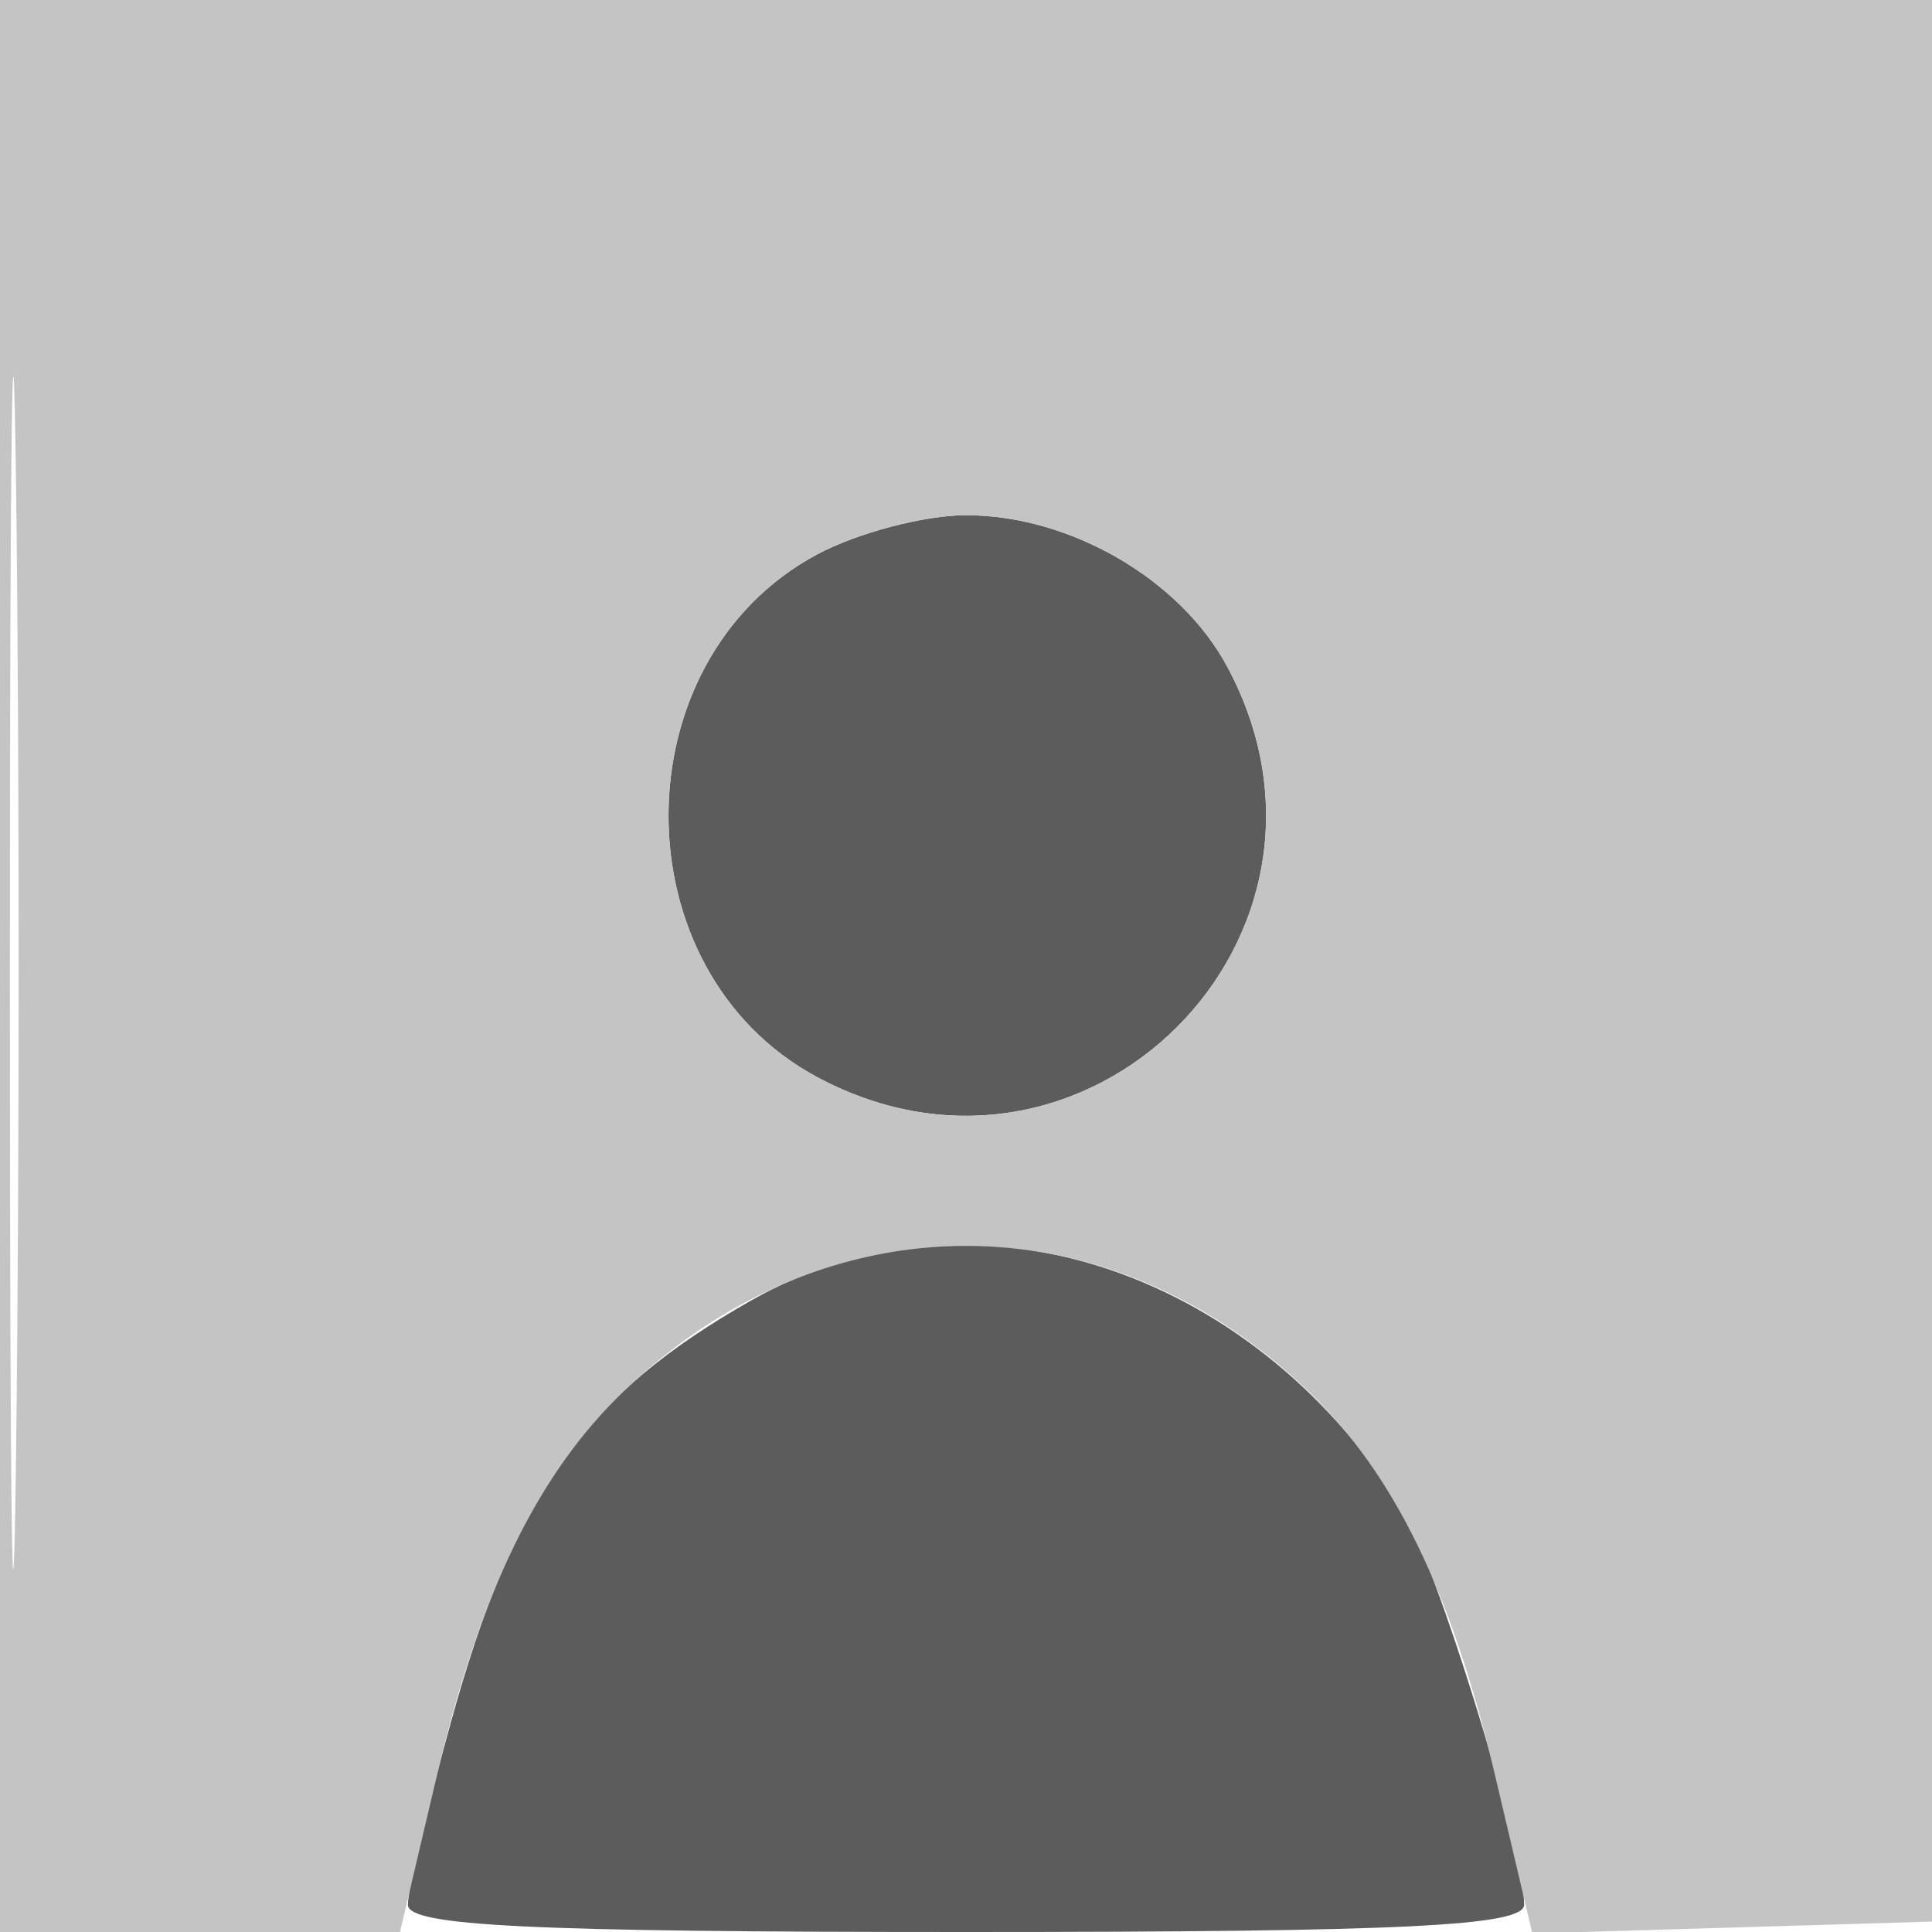
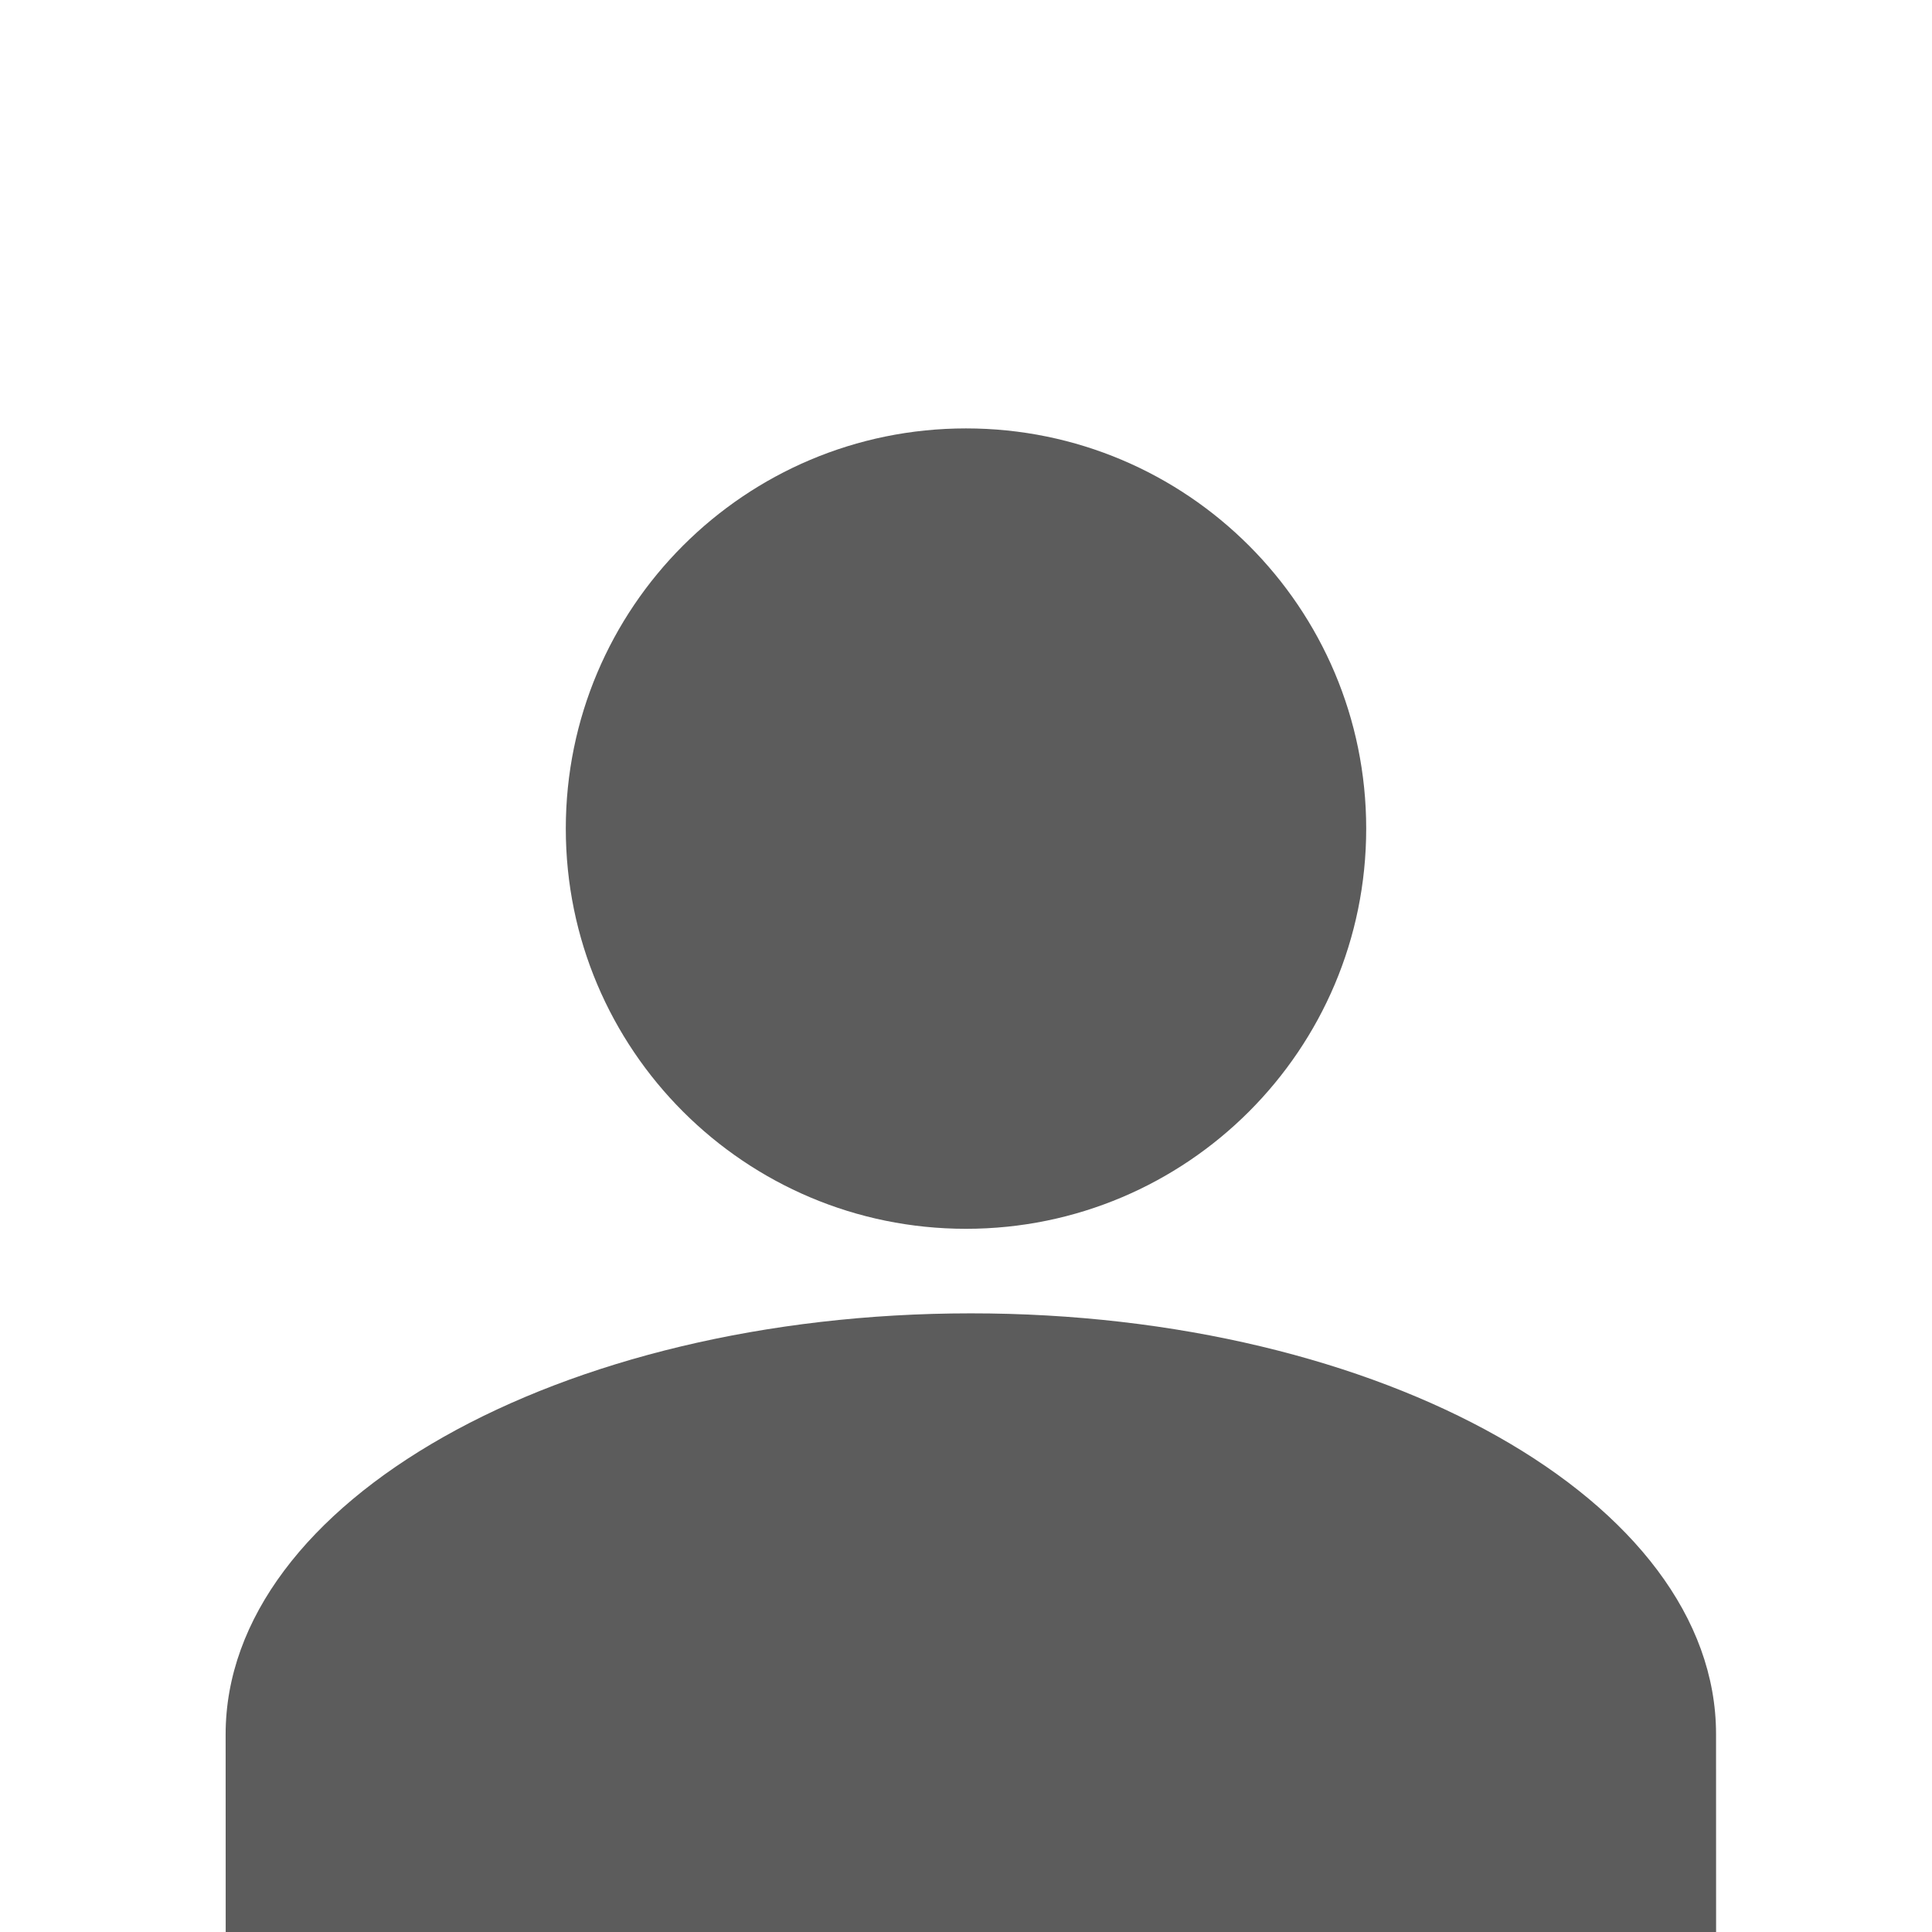
- <svg xmlns="http://www.w3.org/2000/svg" width="90" height="90" viewBox="0 0 90 90" version="1.1">
-   <path d="M 38.062 25.827 C 28.834 30.776, 28.834 45.224, 38.062 50.173 C 50.593 56.893, 63.893 43.593, 57.173 31.062 C 54.984 26.980, 49.846 24, 45 24 C 43.058 24, 39.936 24.822, 38.062 25.827 M 35 60.576 C 27.228 64.982, 23.960 69.562, 21.023 80.160 C 19.910 84.175, 19 88.031, 19 88.730 C 19 89.724, 24.647 90, 45 90 C 65.353 90, 71 89.724, 71 88.730 C 71 86.070, 66.879 72.741, 65.265 70.180 C 58.196 58.961, 45.149 54.821, 35 60.576" stroke="none" fill="#5c5c5c" fill-rule="evenodd" />
-   <path d="M 0 45 L 0 90 9.317 90 L 18.634 90 20.370 82.636 C 22.366 74.170, 25.057 68.651, 29.062 64.804 C 38.455 55.783, 51.545 55.783, 60.938 64.804 C 64.948 68.655, 67.634 74.172, 69.638 82.670 L 71.382 90.068 80.941 89.784 L 90.500 89.500 90.760 44.750 L 91.021 0 45.510 0 L 0 0 0 45 M 0.460 45.500 C 0.460 70.250, 0.590 80.232, 0.749 67.682 C 0.908 55.132, 0.908 34.882, 0.749 22.682 C 0.590 10.482, 0.460 20.750, 0.460 45.500 M 38.062 25.827 C 28.834 30.776, 28.834 45.224, 38.062 50.173 C 50.593 56.893, 63.893 43.593, 57.173 31.062 C 54.984 26.980, 49.846 24, 45 24 C 43.058 24, 39.936 24.822, 38.062 25.827" stroke="none" fill="#c4c4c4" fill-rule="evenodd" />
+ <svg xmlns="http://www.w3.org/2000/svg" width="140" height="140">
+   <circle cy="60.044" cx="70" fill="#5c5c5c" r="29" />
+   <path d="m16.36 156.186-.01-30.5c-.005-16.844 24.168-30.507 53.991-30.516 29.823-.009 54.004 13.64 54.01 30.484l.008 30.5-108 .032z" fill="#5c5c5c" />
</svg>
